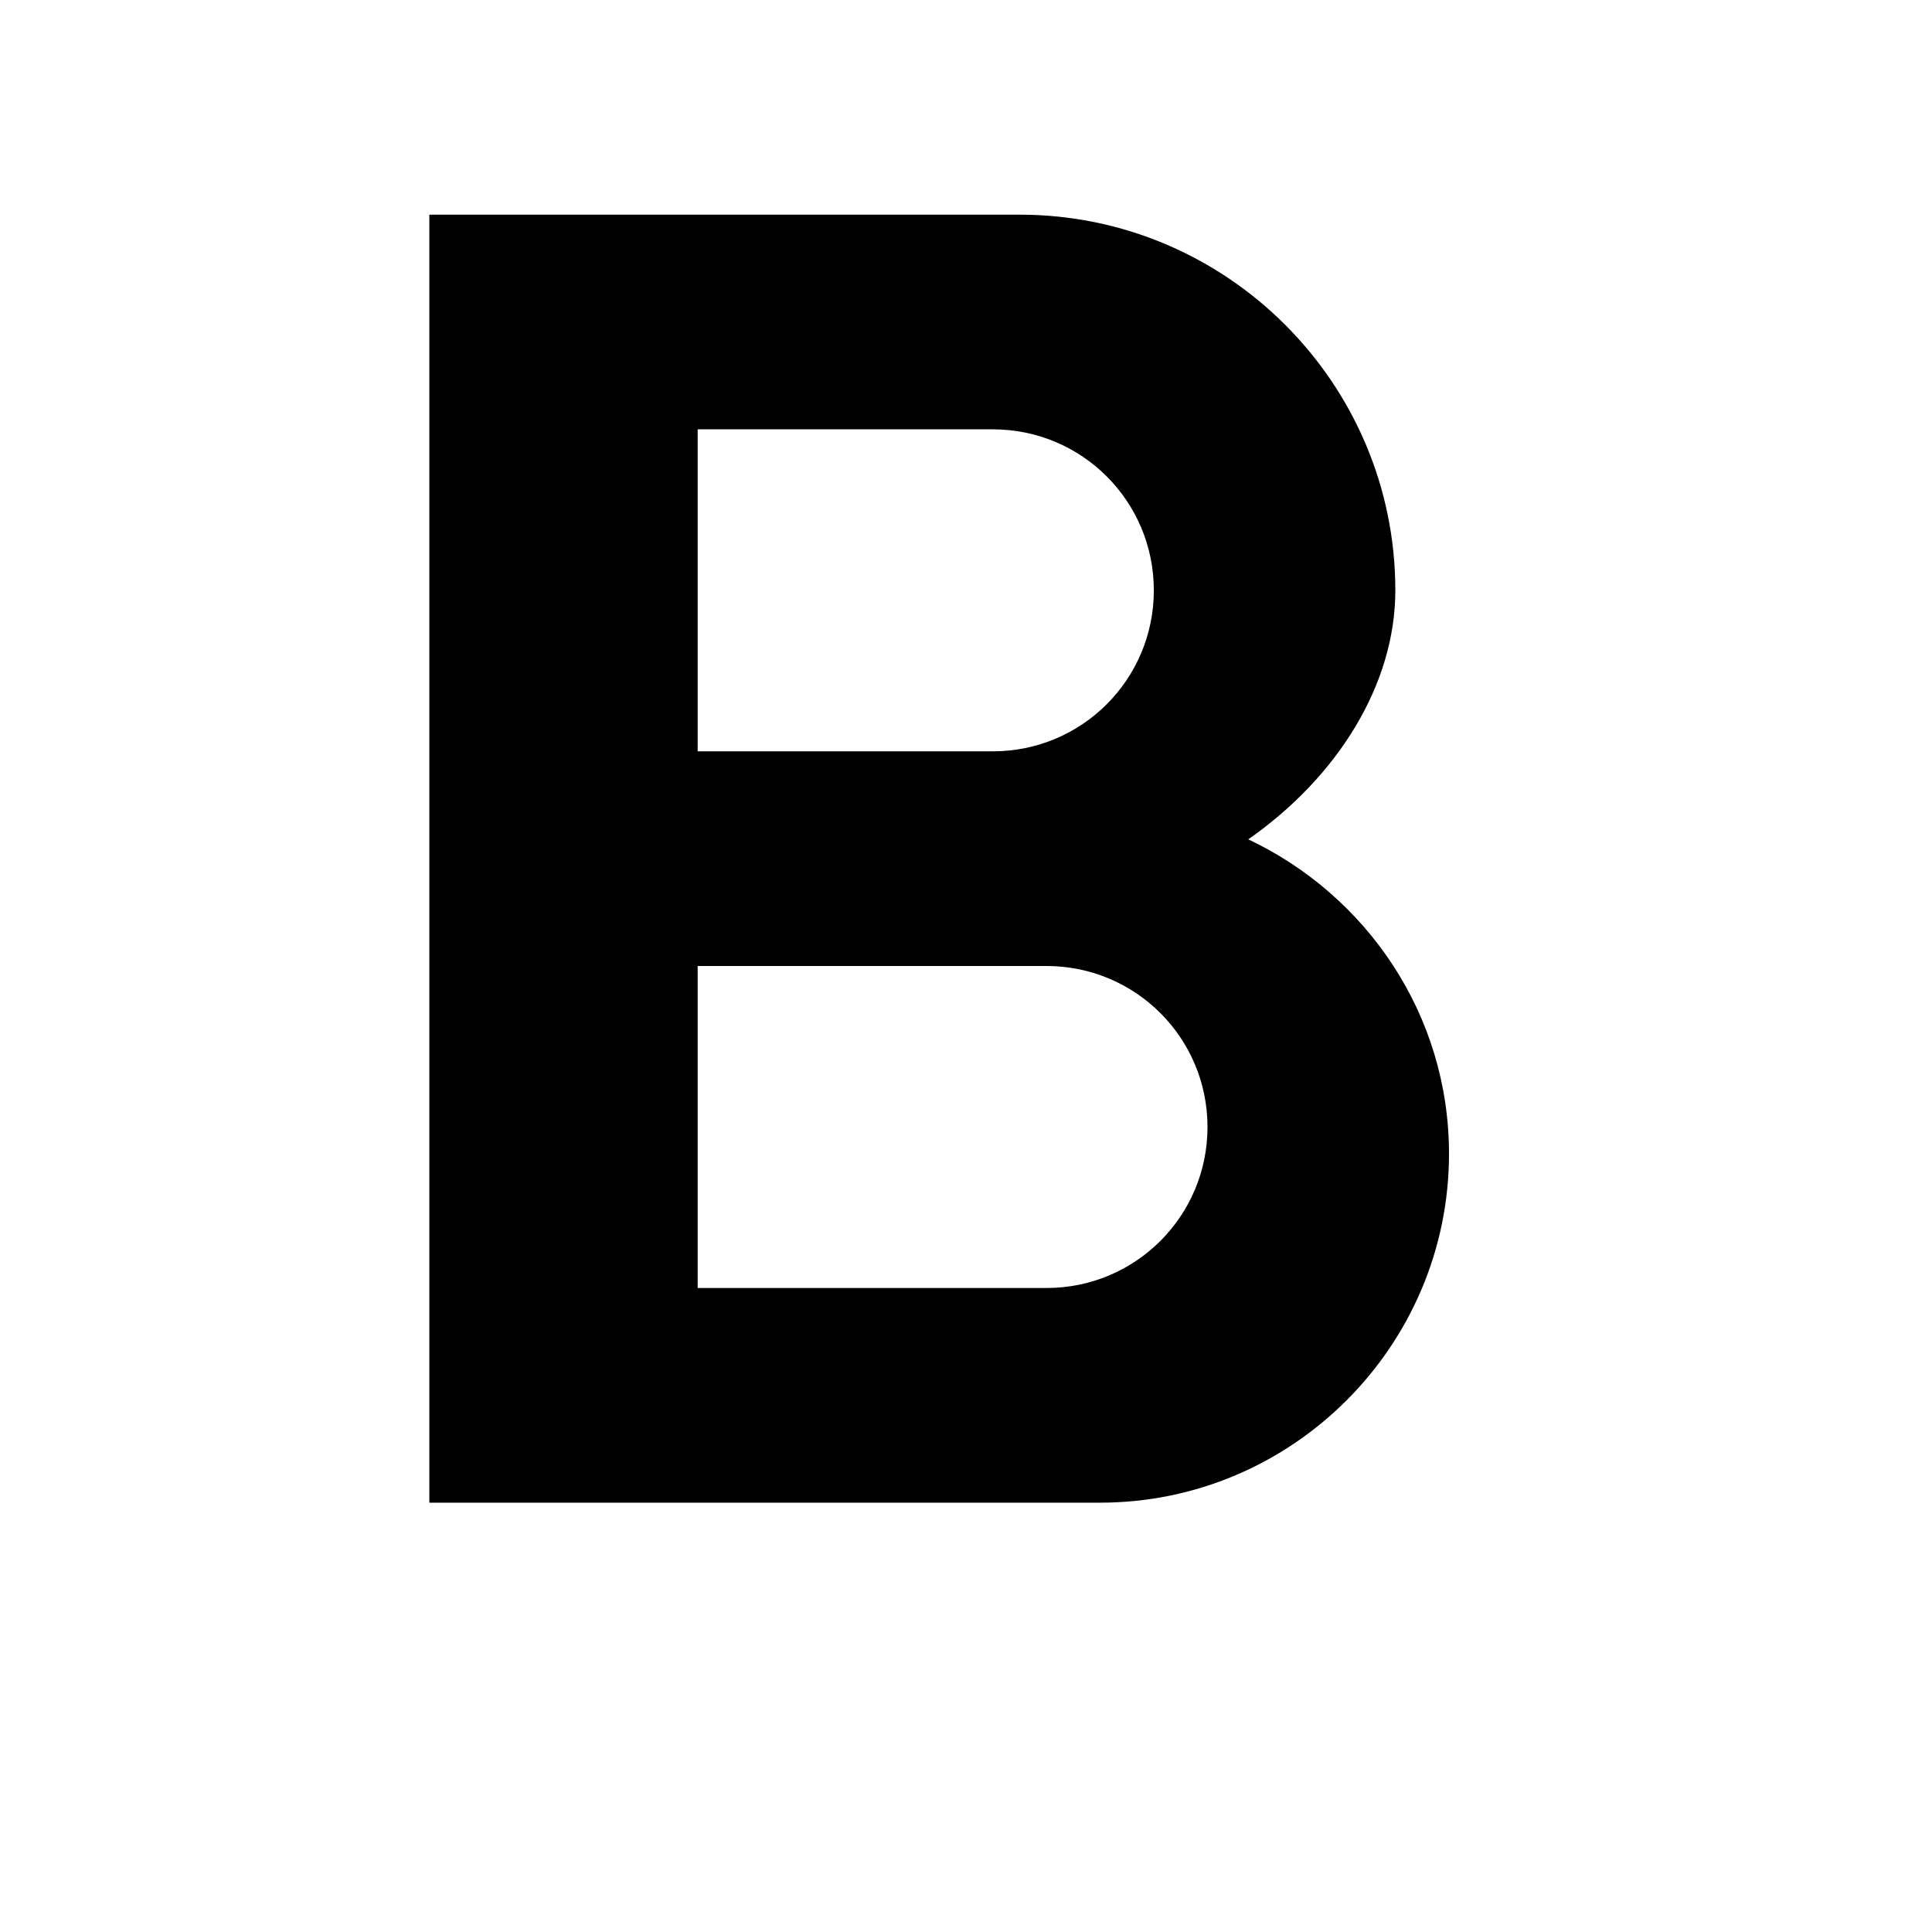
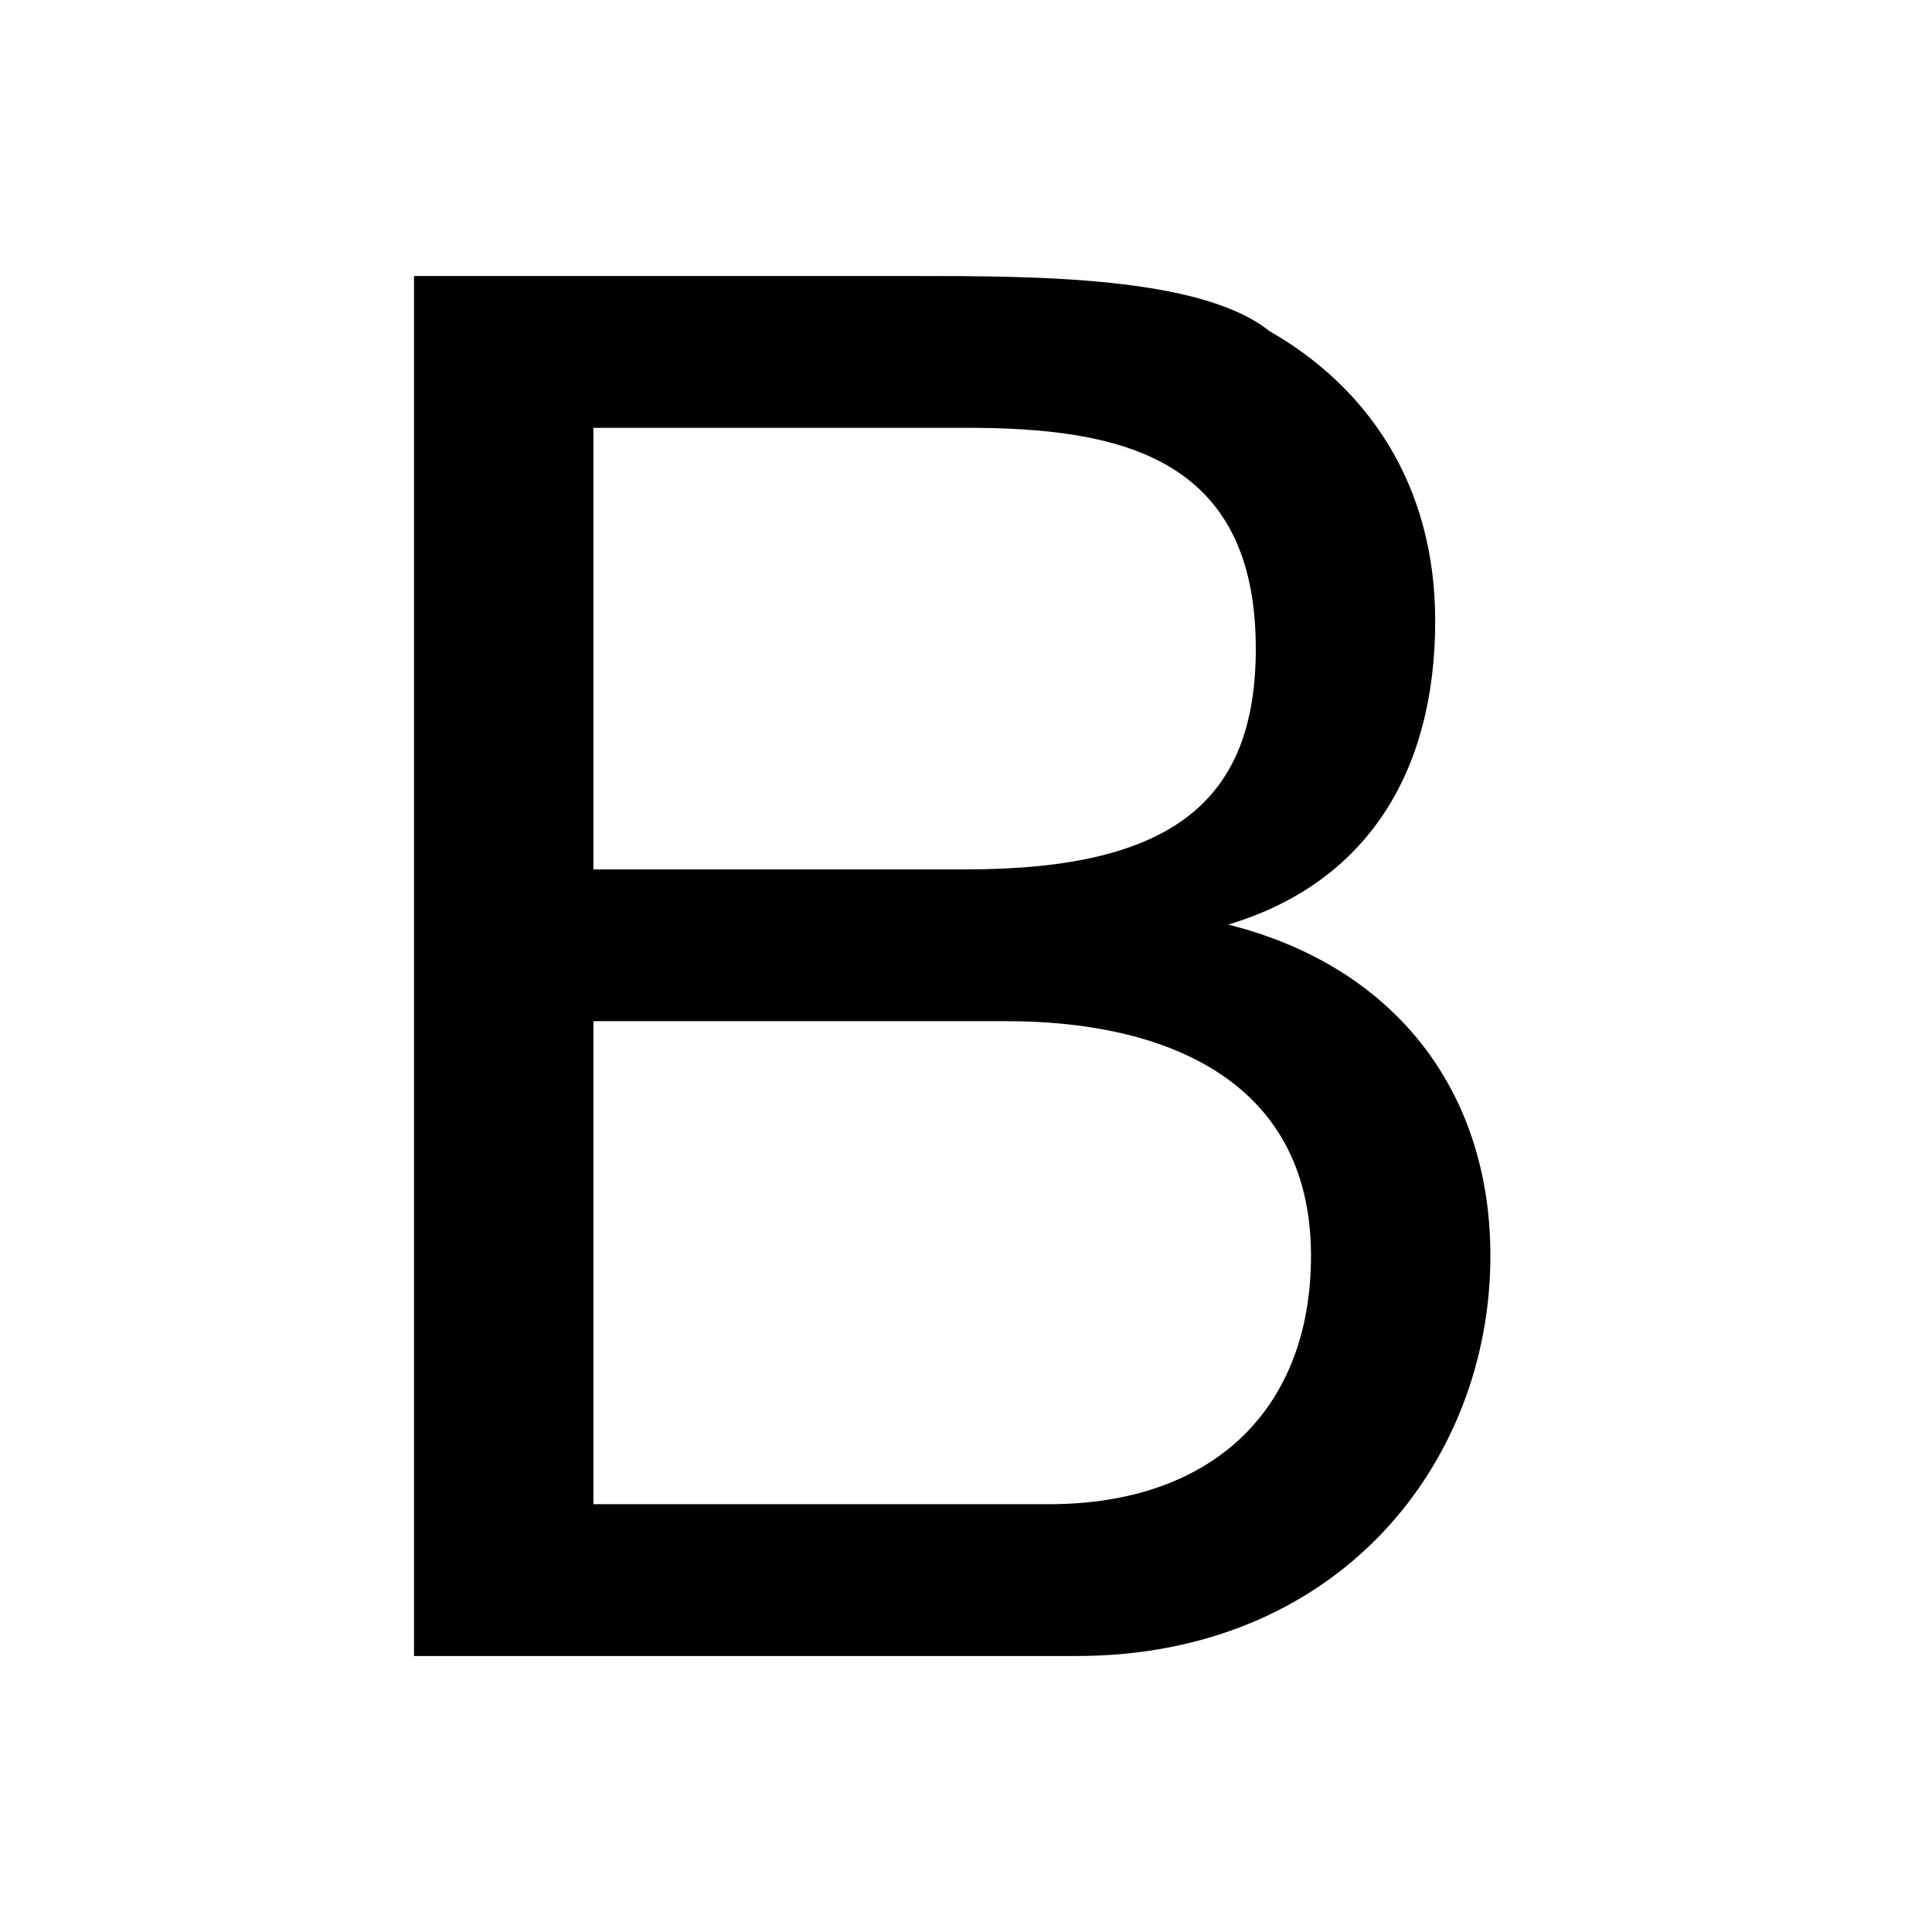
- <svg xmlns="http://www.w3.org/2000/svg" width="18" height="18" viewBox="0 0 18 18">
-   <path d="M11.63 7.82C12.46 7.24 13 6.38 13 5.5 13 3.57 11.43 2 9.5 2H4v12h6.25c1.79 0 3.25-1.46 3.25-3.25 0-1.3-.77-2.41-1.87-2.93zM6.5 4h2.75c.83 0 1.5.67 1.5 1.5S10.08 7 9.25 7H6.5V4zm3.25 8H6.5V9h3.25c.83 0 1.5.67 1.5 1.5s-.67 1.5-1.5 1.5z" />
+ <svg xmlns="http://www.w3.org/2000/svg" width="14" height="14" focusable="false" viewBox="0 0 14 14">
+   <path fill="currentColor" d="M3 2h3.6c.9 0 2.1 0 2.6.4.7.4 1.2 1.1 1.2 2.1 0 1.1-.5 1.9-1.5 2.2 1.2.3 1.9 1.2 1.9 2.4 0 1.5-1.1 2.9-3 2.9H3V2zm1.3 4.3H7c1.5 0 2.1-.5 2.1-1.6 0-1.4-1-1.6-2.1-1.6H4.3v3.2zm0 4.6h3.3c1.2 0 1.9-.7 1.9-1.8 0-1.3-1.1-1.7-2.2-1.7h-3v3.5z" />
</svg>
